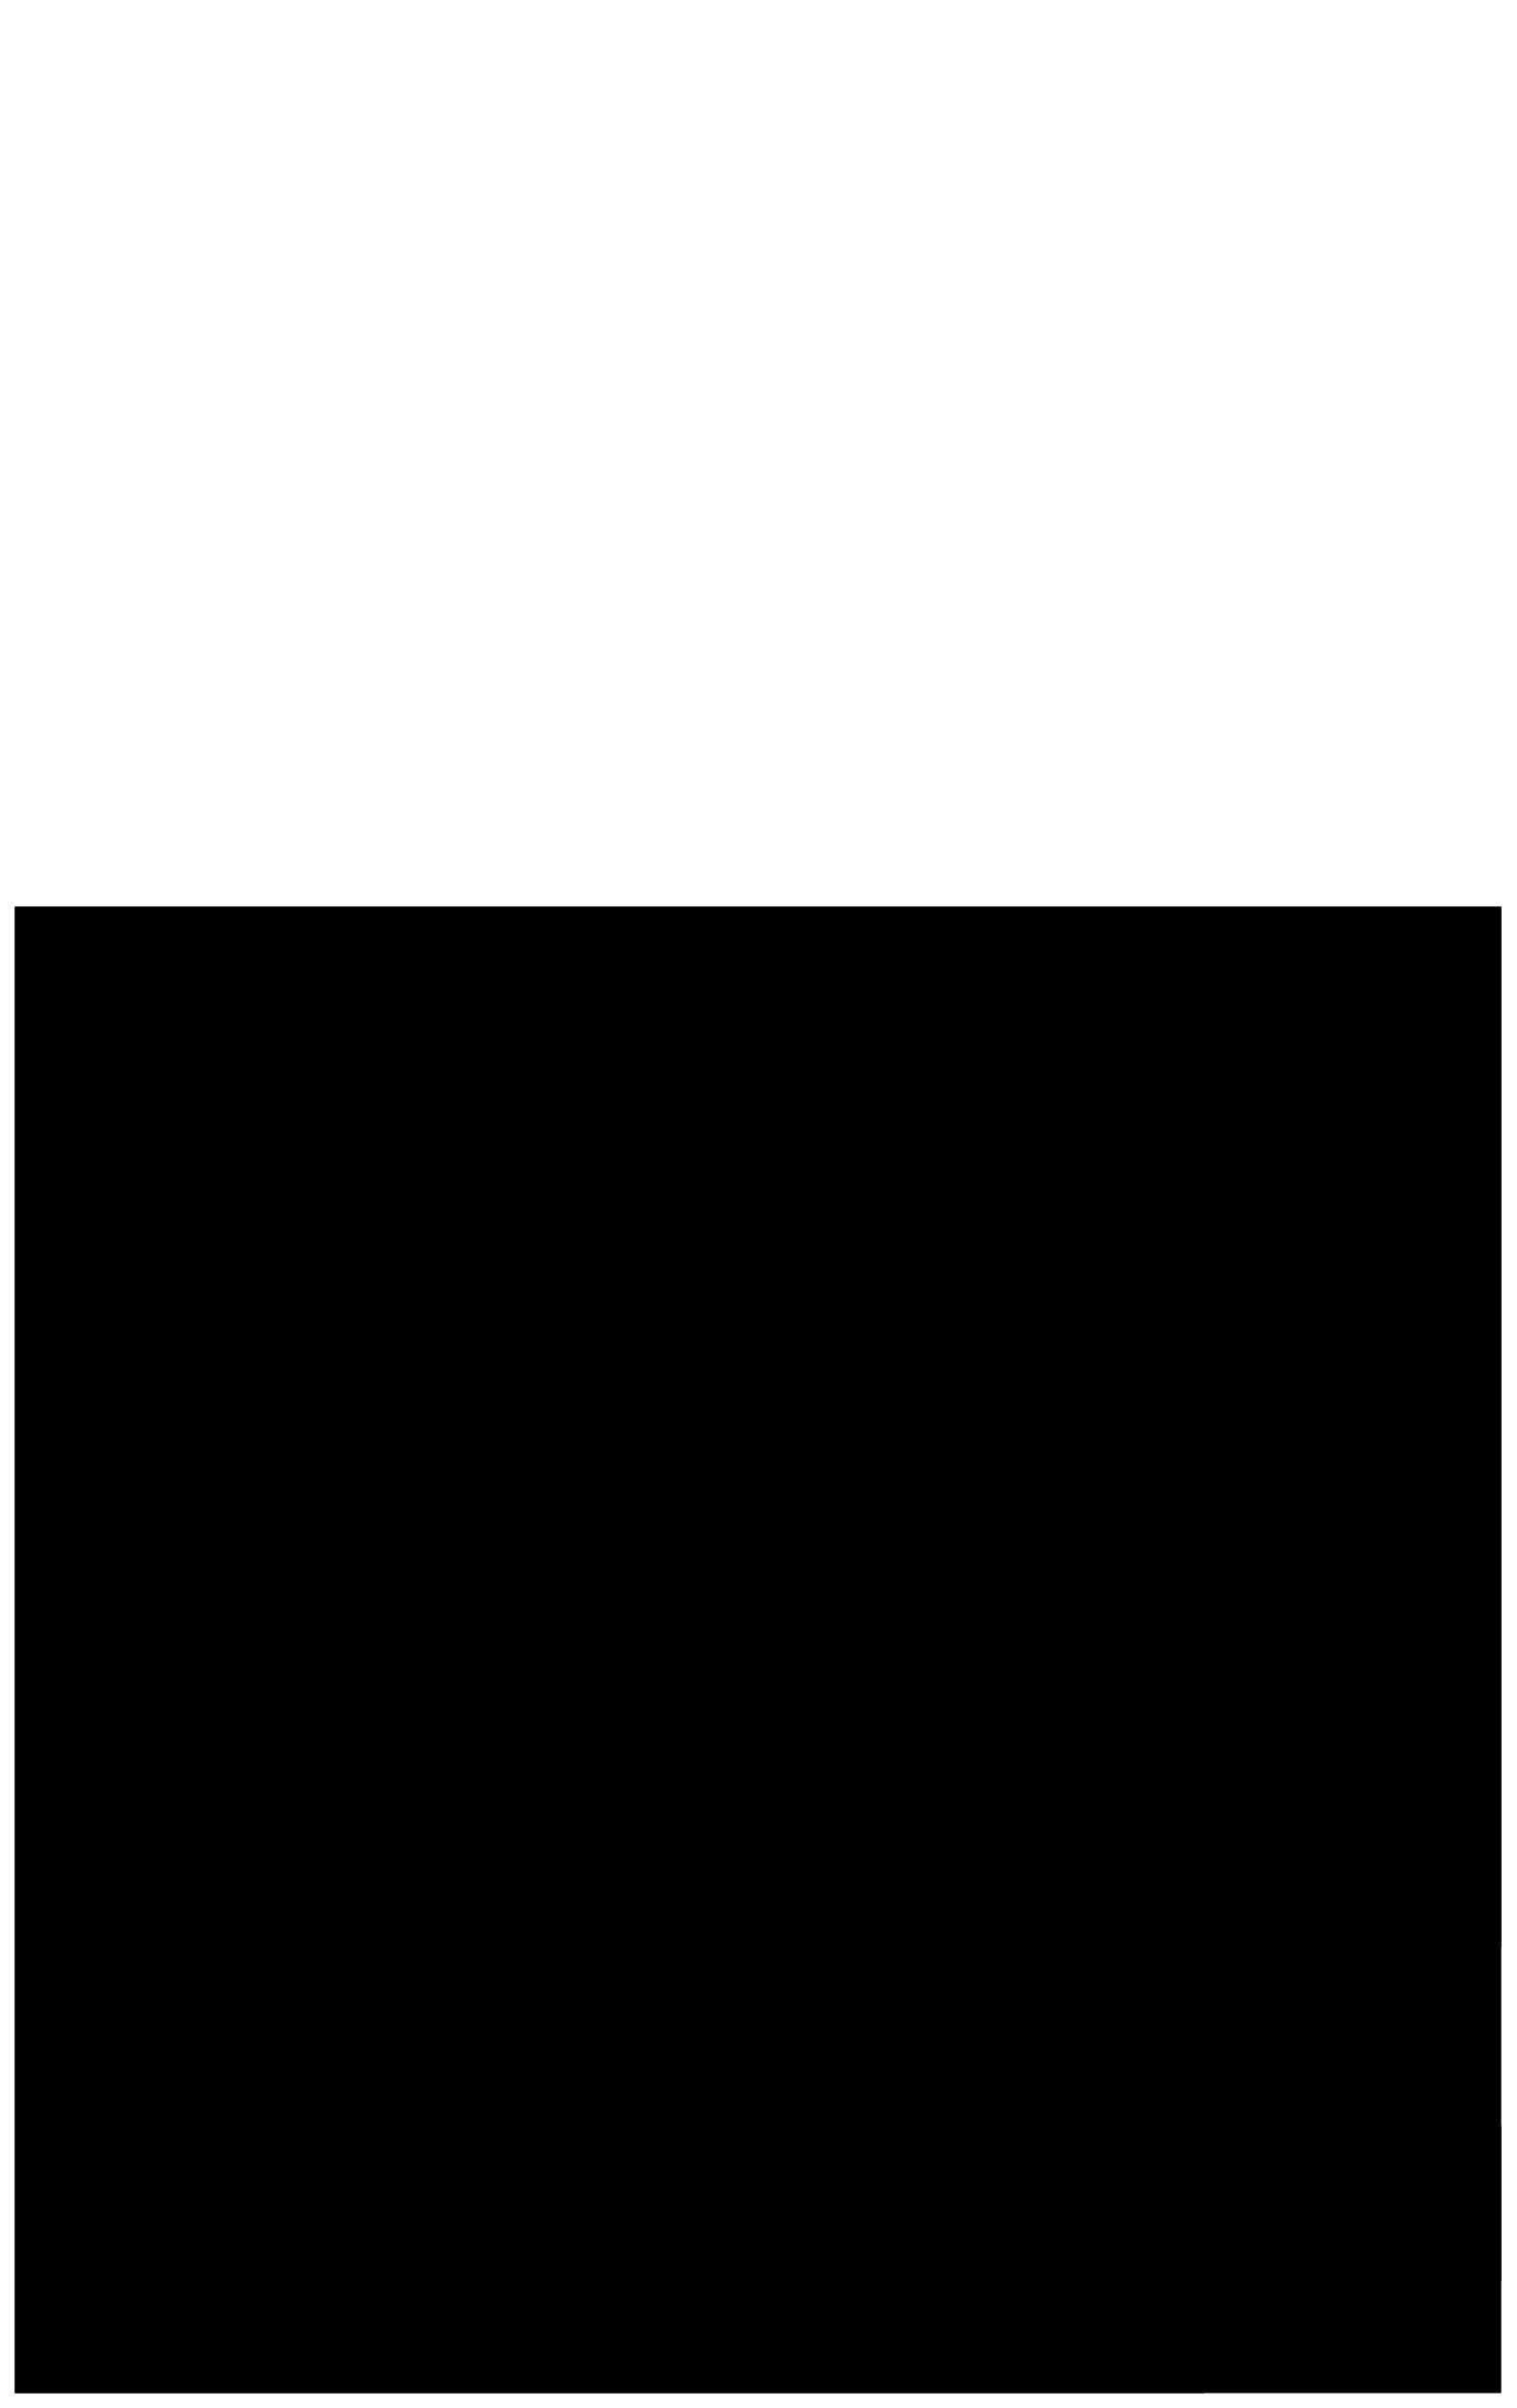
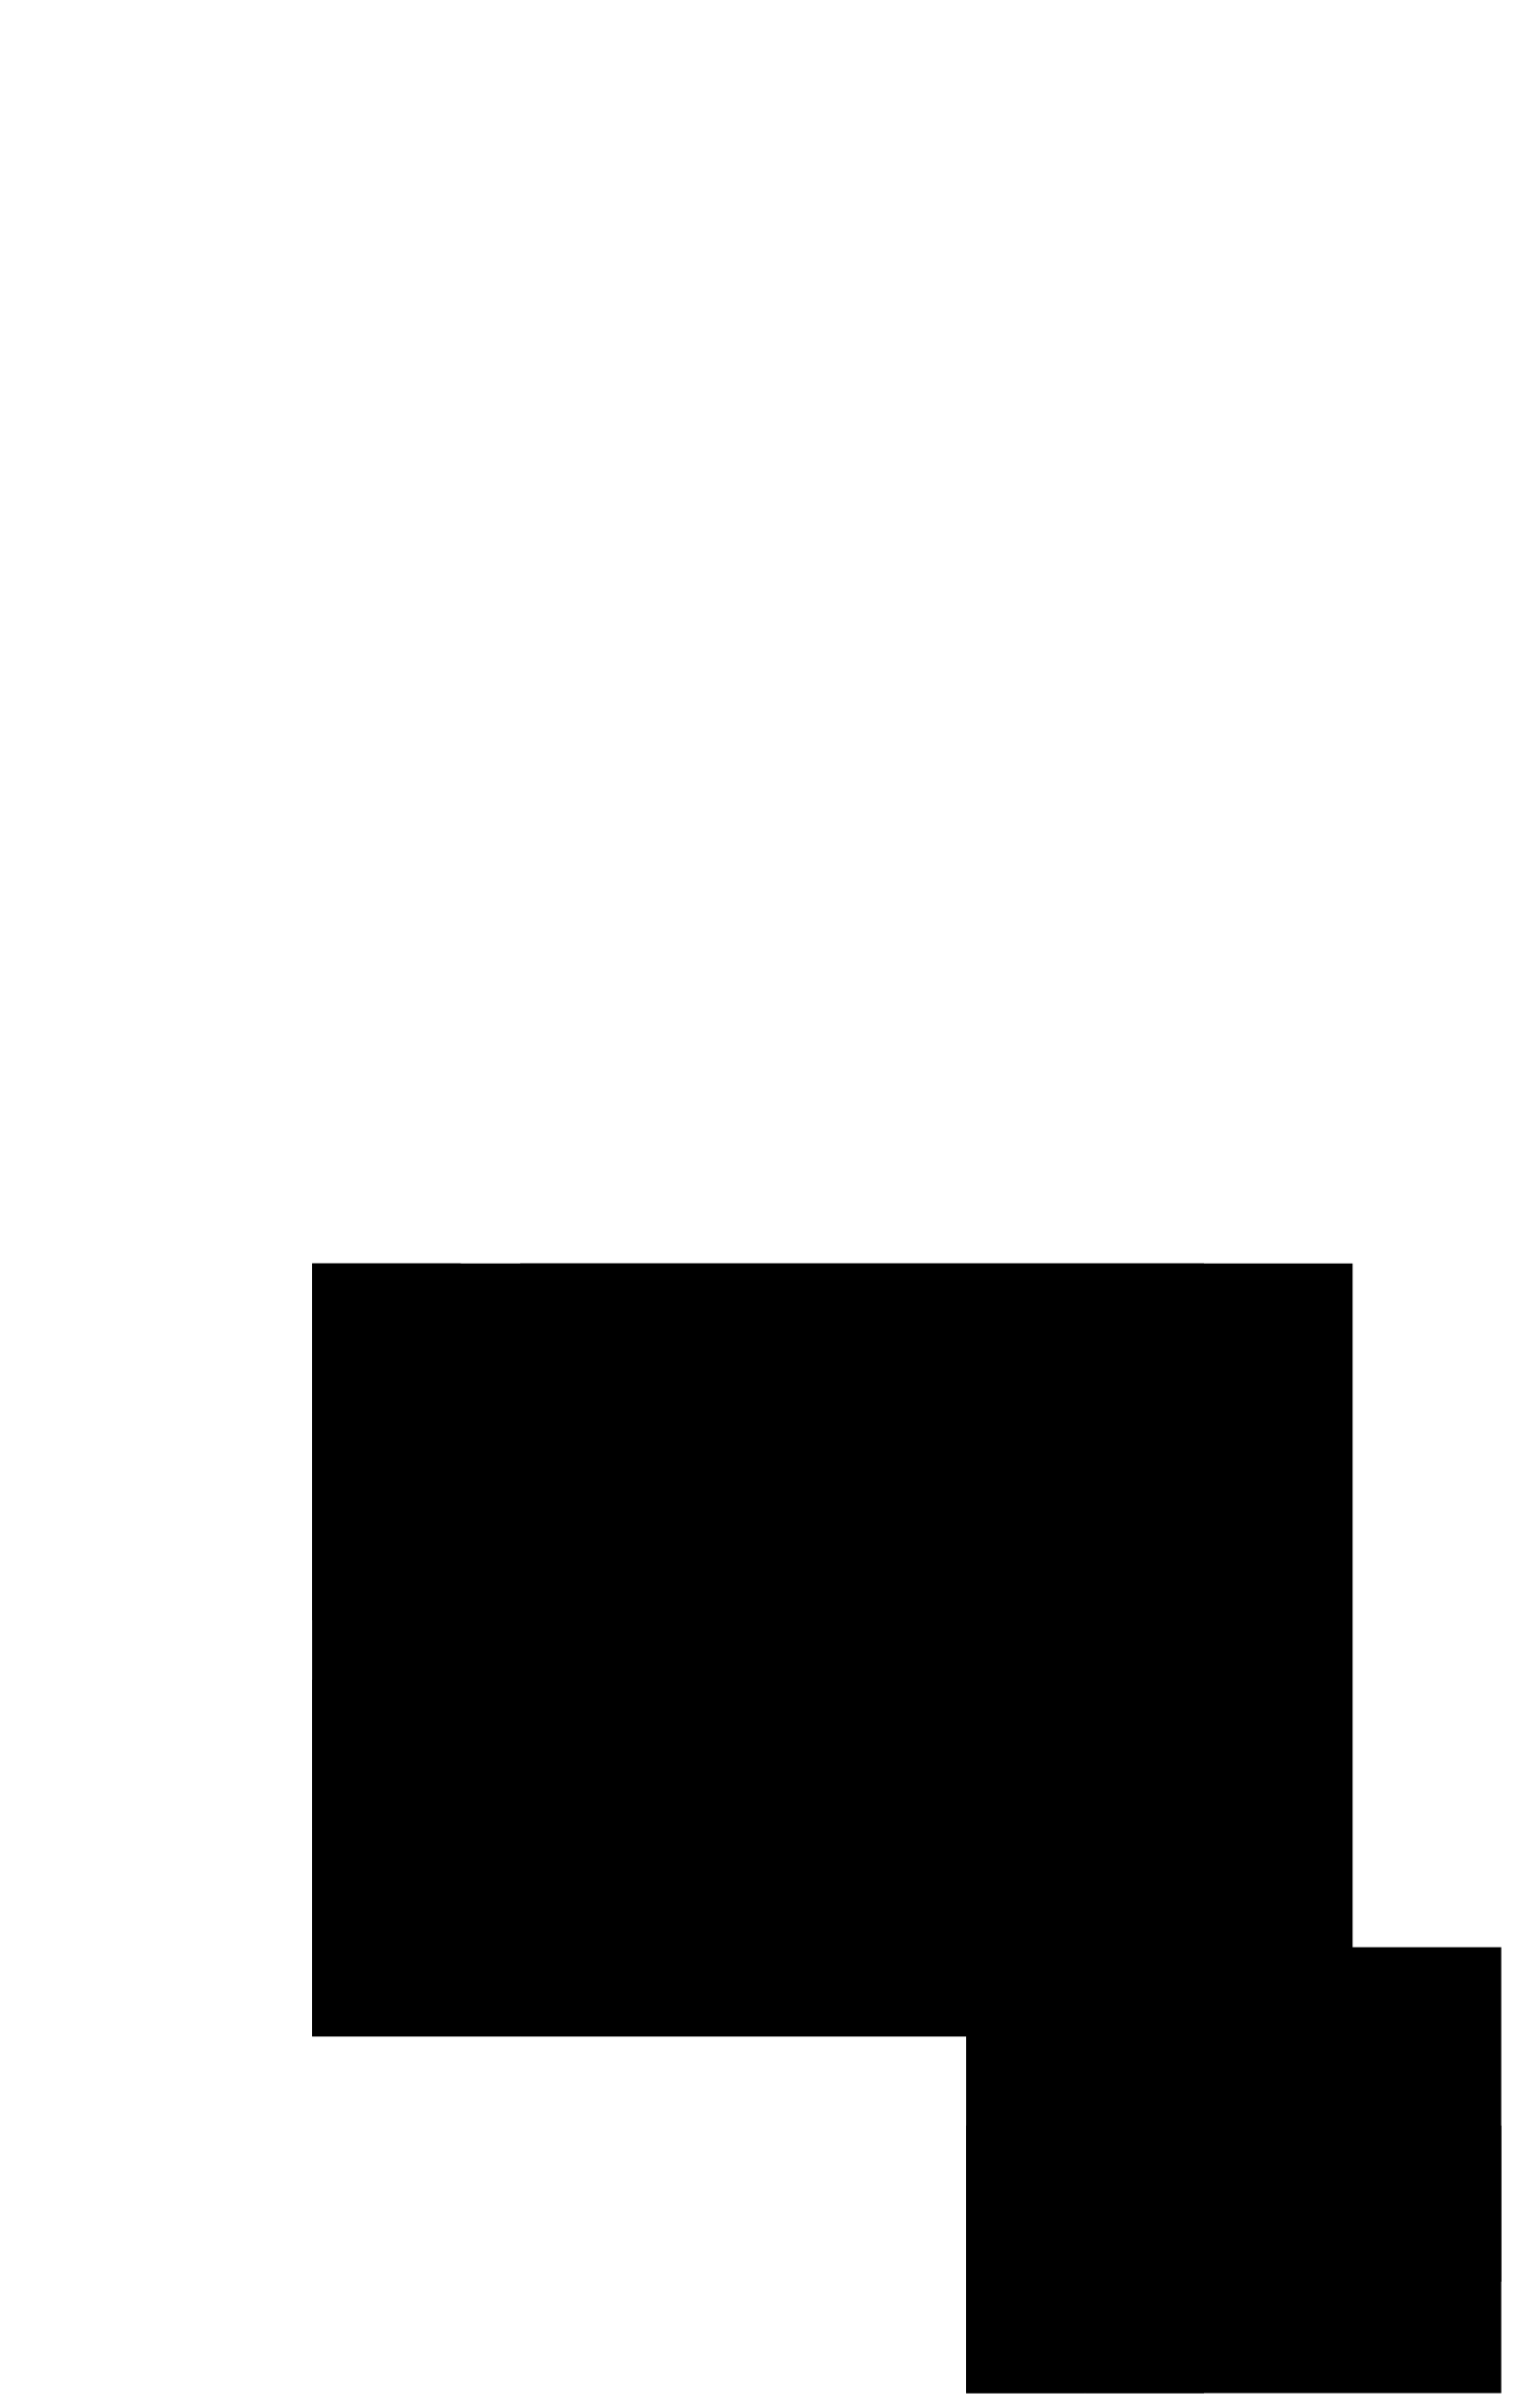
<svg xmlns="http://www.w3.org/2000/svg" xmlns:xlink="http://www.w3.org/1999/xlink" class="plan" viewBox="-5 -305 510 810" width="510" height="810">
  <def>
    <g id="door" class="door">
      <path d="M0 0 h 10" class="front" />
      <path d="M0 0 l 0 10 q 10 0 10 -10" class="arc" />
    </g>
    <g id="door2" class="door">
      <path d="M0 0 h 30" class="front" />
      <path d="M15 0 l 2 15 q14 0 13 -15" class="arc" />
      <path d="M15 0 l -2 15 q-14 0 -13 -15" class="arc" />
    </g>
    <g id="stairs" class="stairs" vector-effect="non-scaling-stroke">
      <rect x="0" y="0" width="40" height="40" />
      <rect x="19" y="0" width="2" height="30" class="midline" />
      <path d="M2 30 l8 -30 l8 30 m4 -30 l8 30 l8 -30" class="updown" />
      <path d="M0 10 h40 M0 20 h40 M0 30 h40" />
    </g>
    <g id="stairs2" class="stairs" vector-effect="non-scaling-stroke">
      <rect x="0" y="0" width="80" height="30" />
      <rect x="19" y="0" width="2" height="30" class="midline" />
      <rect x="59" y="0" width="2" height="30" class="midline" />
      <path d="M2 30 l8 -30 l8 30 m4-30 l18 30 l18 -30 m4 30 l8 -30 l8 30" class="updown" />
      <path d="M0 10 h80 M0 20 h80 M0 30 h80" />
    </g>
    <g id="stairs3" class="stairs" vector-effect="non-scaling-stroke">
      <rect x="0" y="0" width="80" height="40" />
      <path d="M2 30 l39 -30 l39 30" class="updown" />
      <path d="M0 10 h80 M0 20 h80 M0 30 h80" />
    </g>
  </def>
-   <g class="guides">
-     <rect x="0" y="0" width="500" height="500" />
-     <rect x="100" y="120" width="300" height="260" />
+   <g class="walls ext">
+     <path d="M500 350 h-50 v20 v-250 h-350 v260 h220 v120 h180 z" />
  </g>
  <g class="rooms">
    <g class="room" data-room-name="amphithéâtre Galois amphitheatre" data-room-floor="3">
      <rect x="170" y="120" width="230" height="130" />
      <text class="room-name" x="285" y="185">amphithéâtre<tspan x="285" dy="1em" class="main-name">Galois</tspan>
      </text>
      <use xlink:href="#door2" transform="translate(400 140) rotate(90)" />
      <use xlink:href="#door2" transform="translate(400 200) rotate(90)" />
    </g>
    <g class="room" data-room-name="amphithéâtre Painlevé amphitheatre Painleve" data-room-floor="3">
      <rect x="170" y="250" width="230" height="130" />
      <text class="room-name" x="285" y="315">amphithéâtre<tspan x="285" dy="1em" class="main-name">Painlevé</tspan>
      </text>
      <use xlink:href="#door2" transform="translate(400 270) rotate(90)" />
      <use xlink:href="#door2" transform="translate(400 330) rotate(90)" />
    </g>
    <g class="room" data-room-name="salle 304" data-room-floor="3">
      <rect x="100" y="170" width="50" height="70" />
      <text class="room-name" x="125" y="205">salle<tspan x="125" dy="1em" class="main-name">304</tspan>
      </text>
      <use xlink:href="#door" transform="translate(150 190) rotate(90)" />
    </g>
    <g class="room" data-room-name="salle 302" data-room-floor="3">
      <rect x="100" y="310" width="70" height="70" />
      <text class="room-name" x="135" y="345">salle<tspan x="135" dy="1em" class="main-name">302</tspan>
      </text>
      <use xlink:href="#door" transform="translate(165 310) scale(1 -1) rotate(180)" />
    </g>
    <g class="room" data-room-name="sanitaires toilettes wc" data-room-floor="3">
      <rect x="320" y="410" width="40" height="90" />
      <text class="room-name" x="340" y="455" transform="rotate(-90 340 455)">sanitaires</text>
      <use xlink:href="#door" transform="translate(335 410)" />
    </g>
    <g class="room" data-room-name="sanitaires toilettes wc" data-room-floor="3">
      <rect x="360" y="410" width="40" height="90" />
      <text class="room-name" x="380" y="455" transform="rotate(-90 380 455)">sanitaires</text>
      <use xlink:href="#door" transform="translate(375 410)" />
    </g>
  </g>
  <g class="useless">
    <g class="room" data-room-name="">
-       <path d="M0 0 h500 v350 h-50 v-230 h-350 v260 h220 v120 h-320 z" />
-     </g>
-     <g class="room" data-room-name="">
      <rect x="100" y="120" width="50" height="50" />
    </g>
  </g>
  <g class="stairs">
    <use xlink:href="#stairs" transform="translate(100 260) scale(1.25 1.25)" />
    <use xlink:href="#stairs2" transform="translate(400 410) scale(1.25 1.75)" />
  </g>
</svg>
